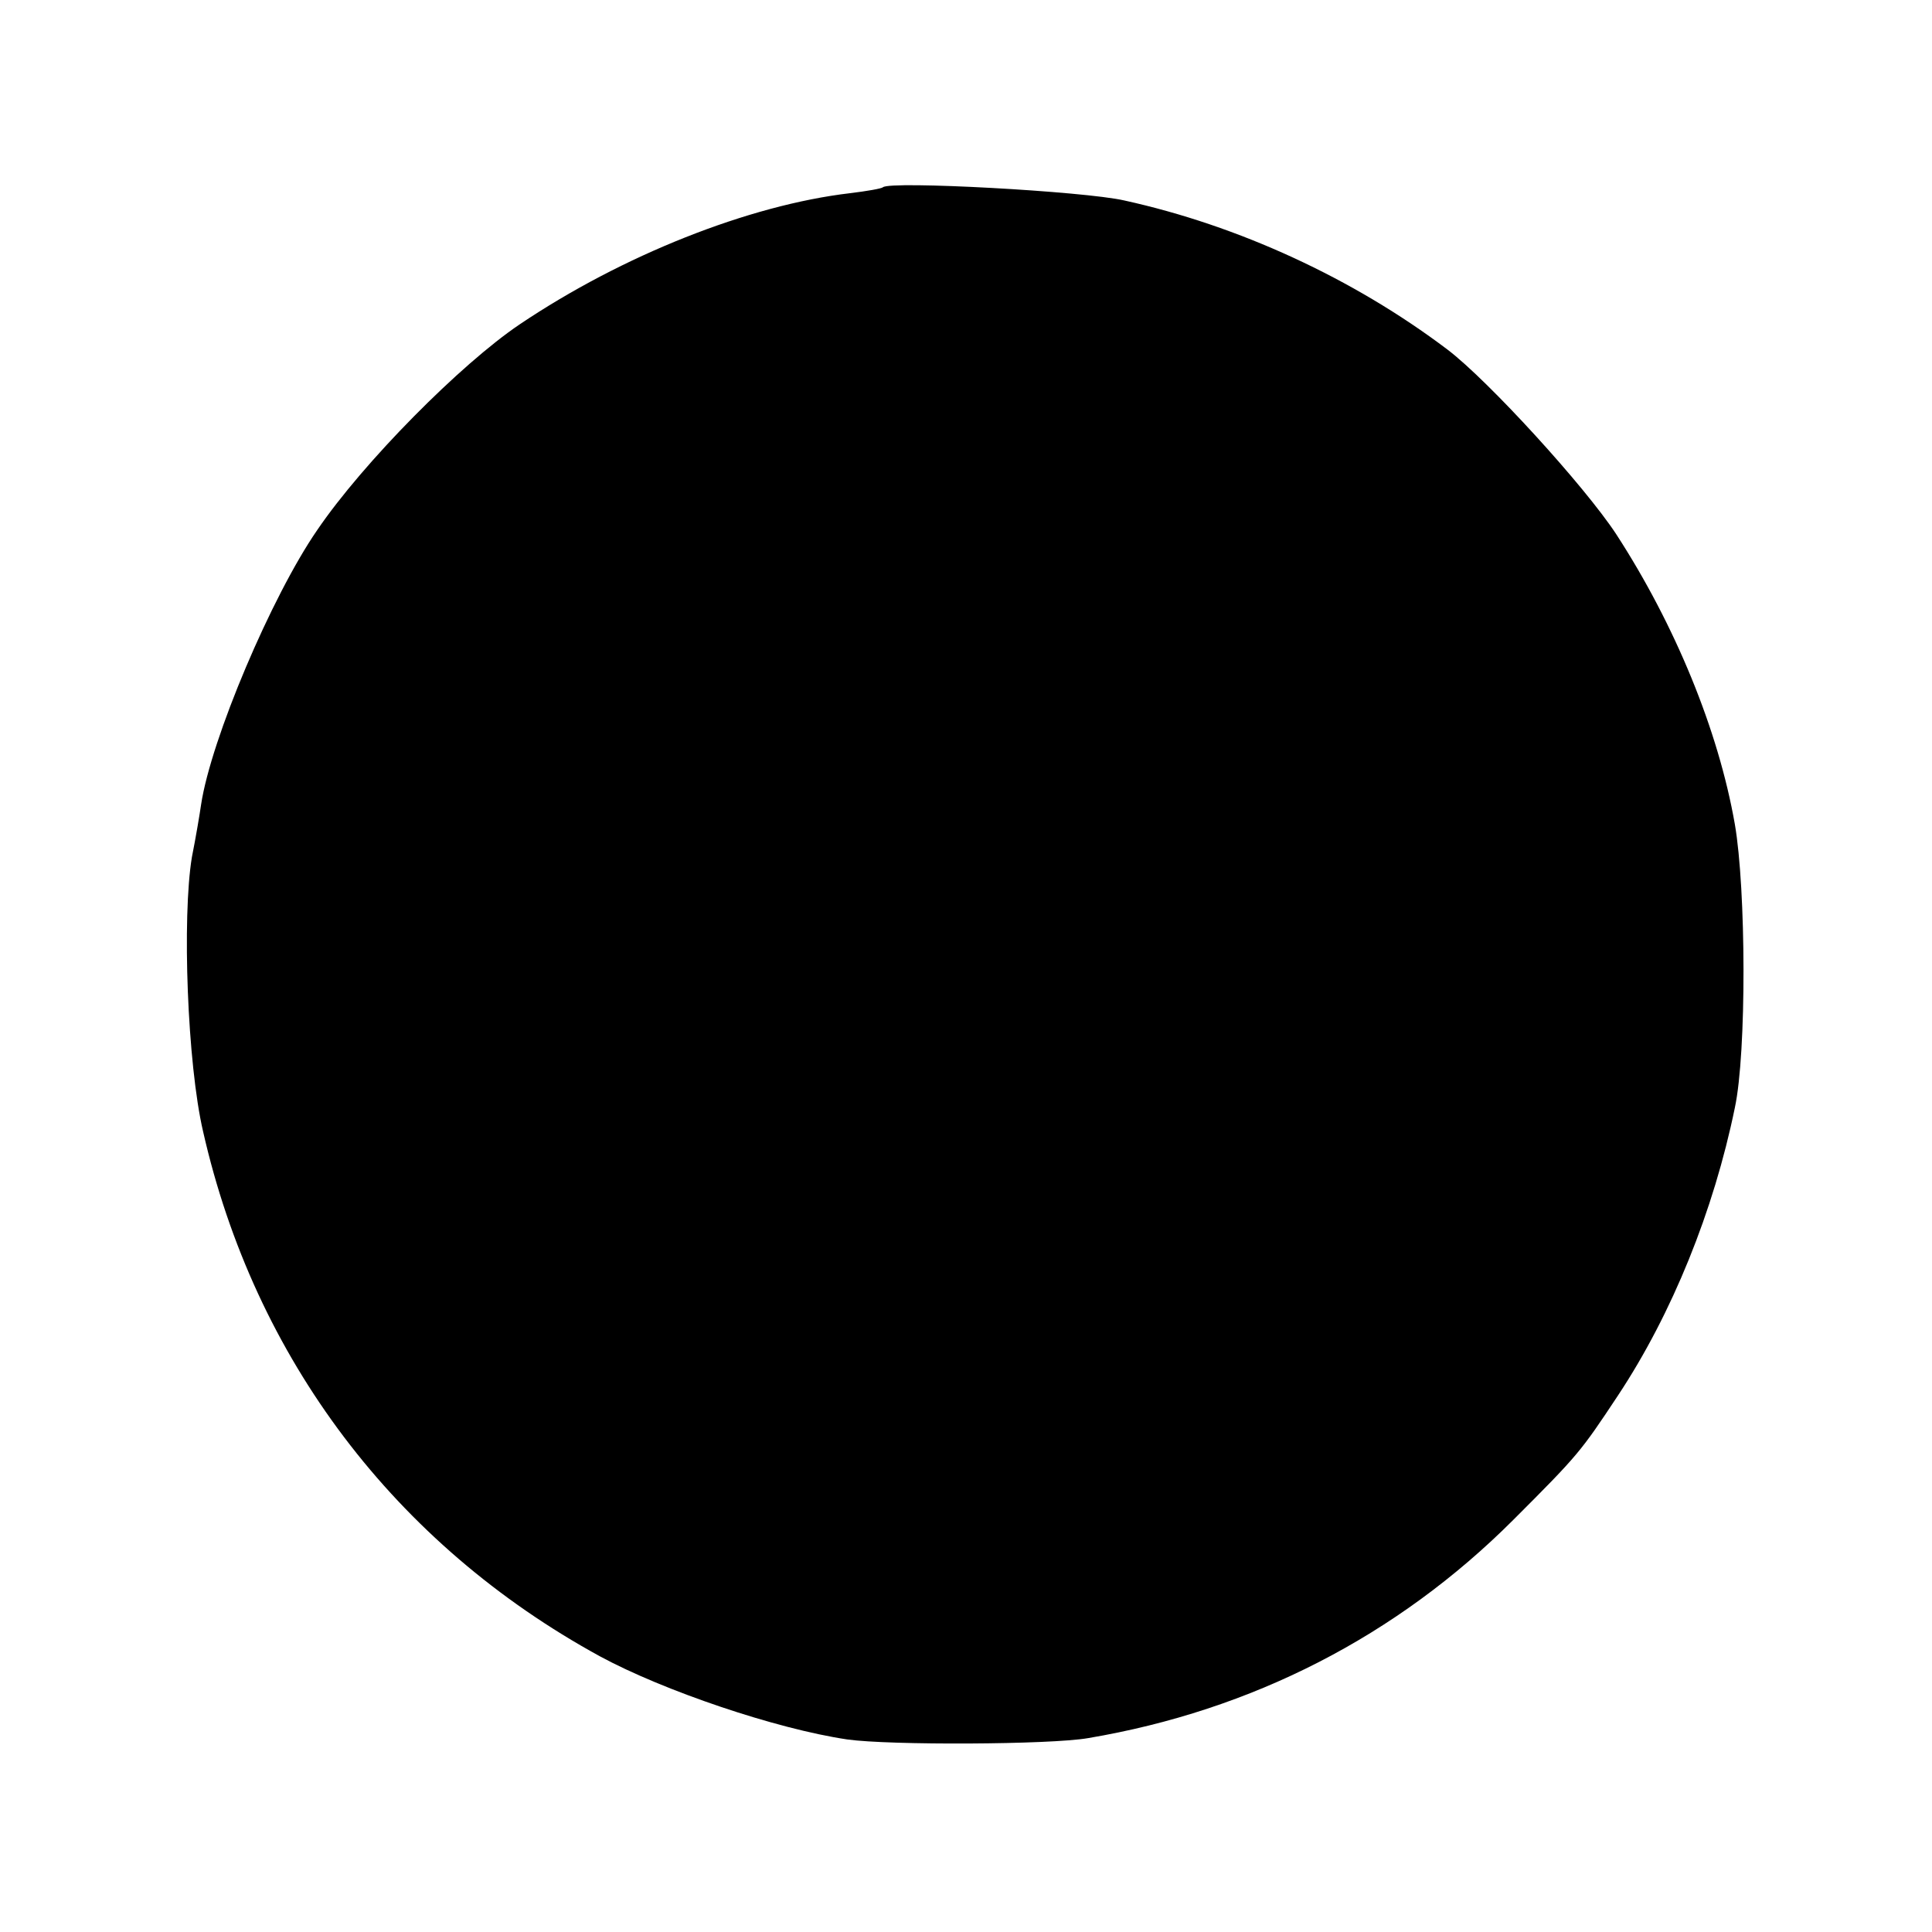
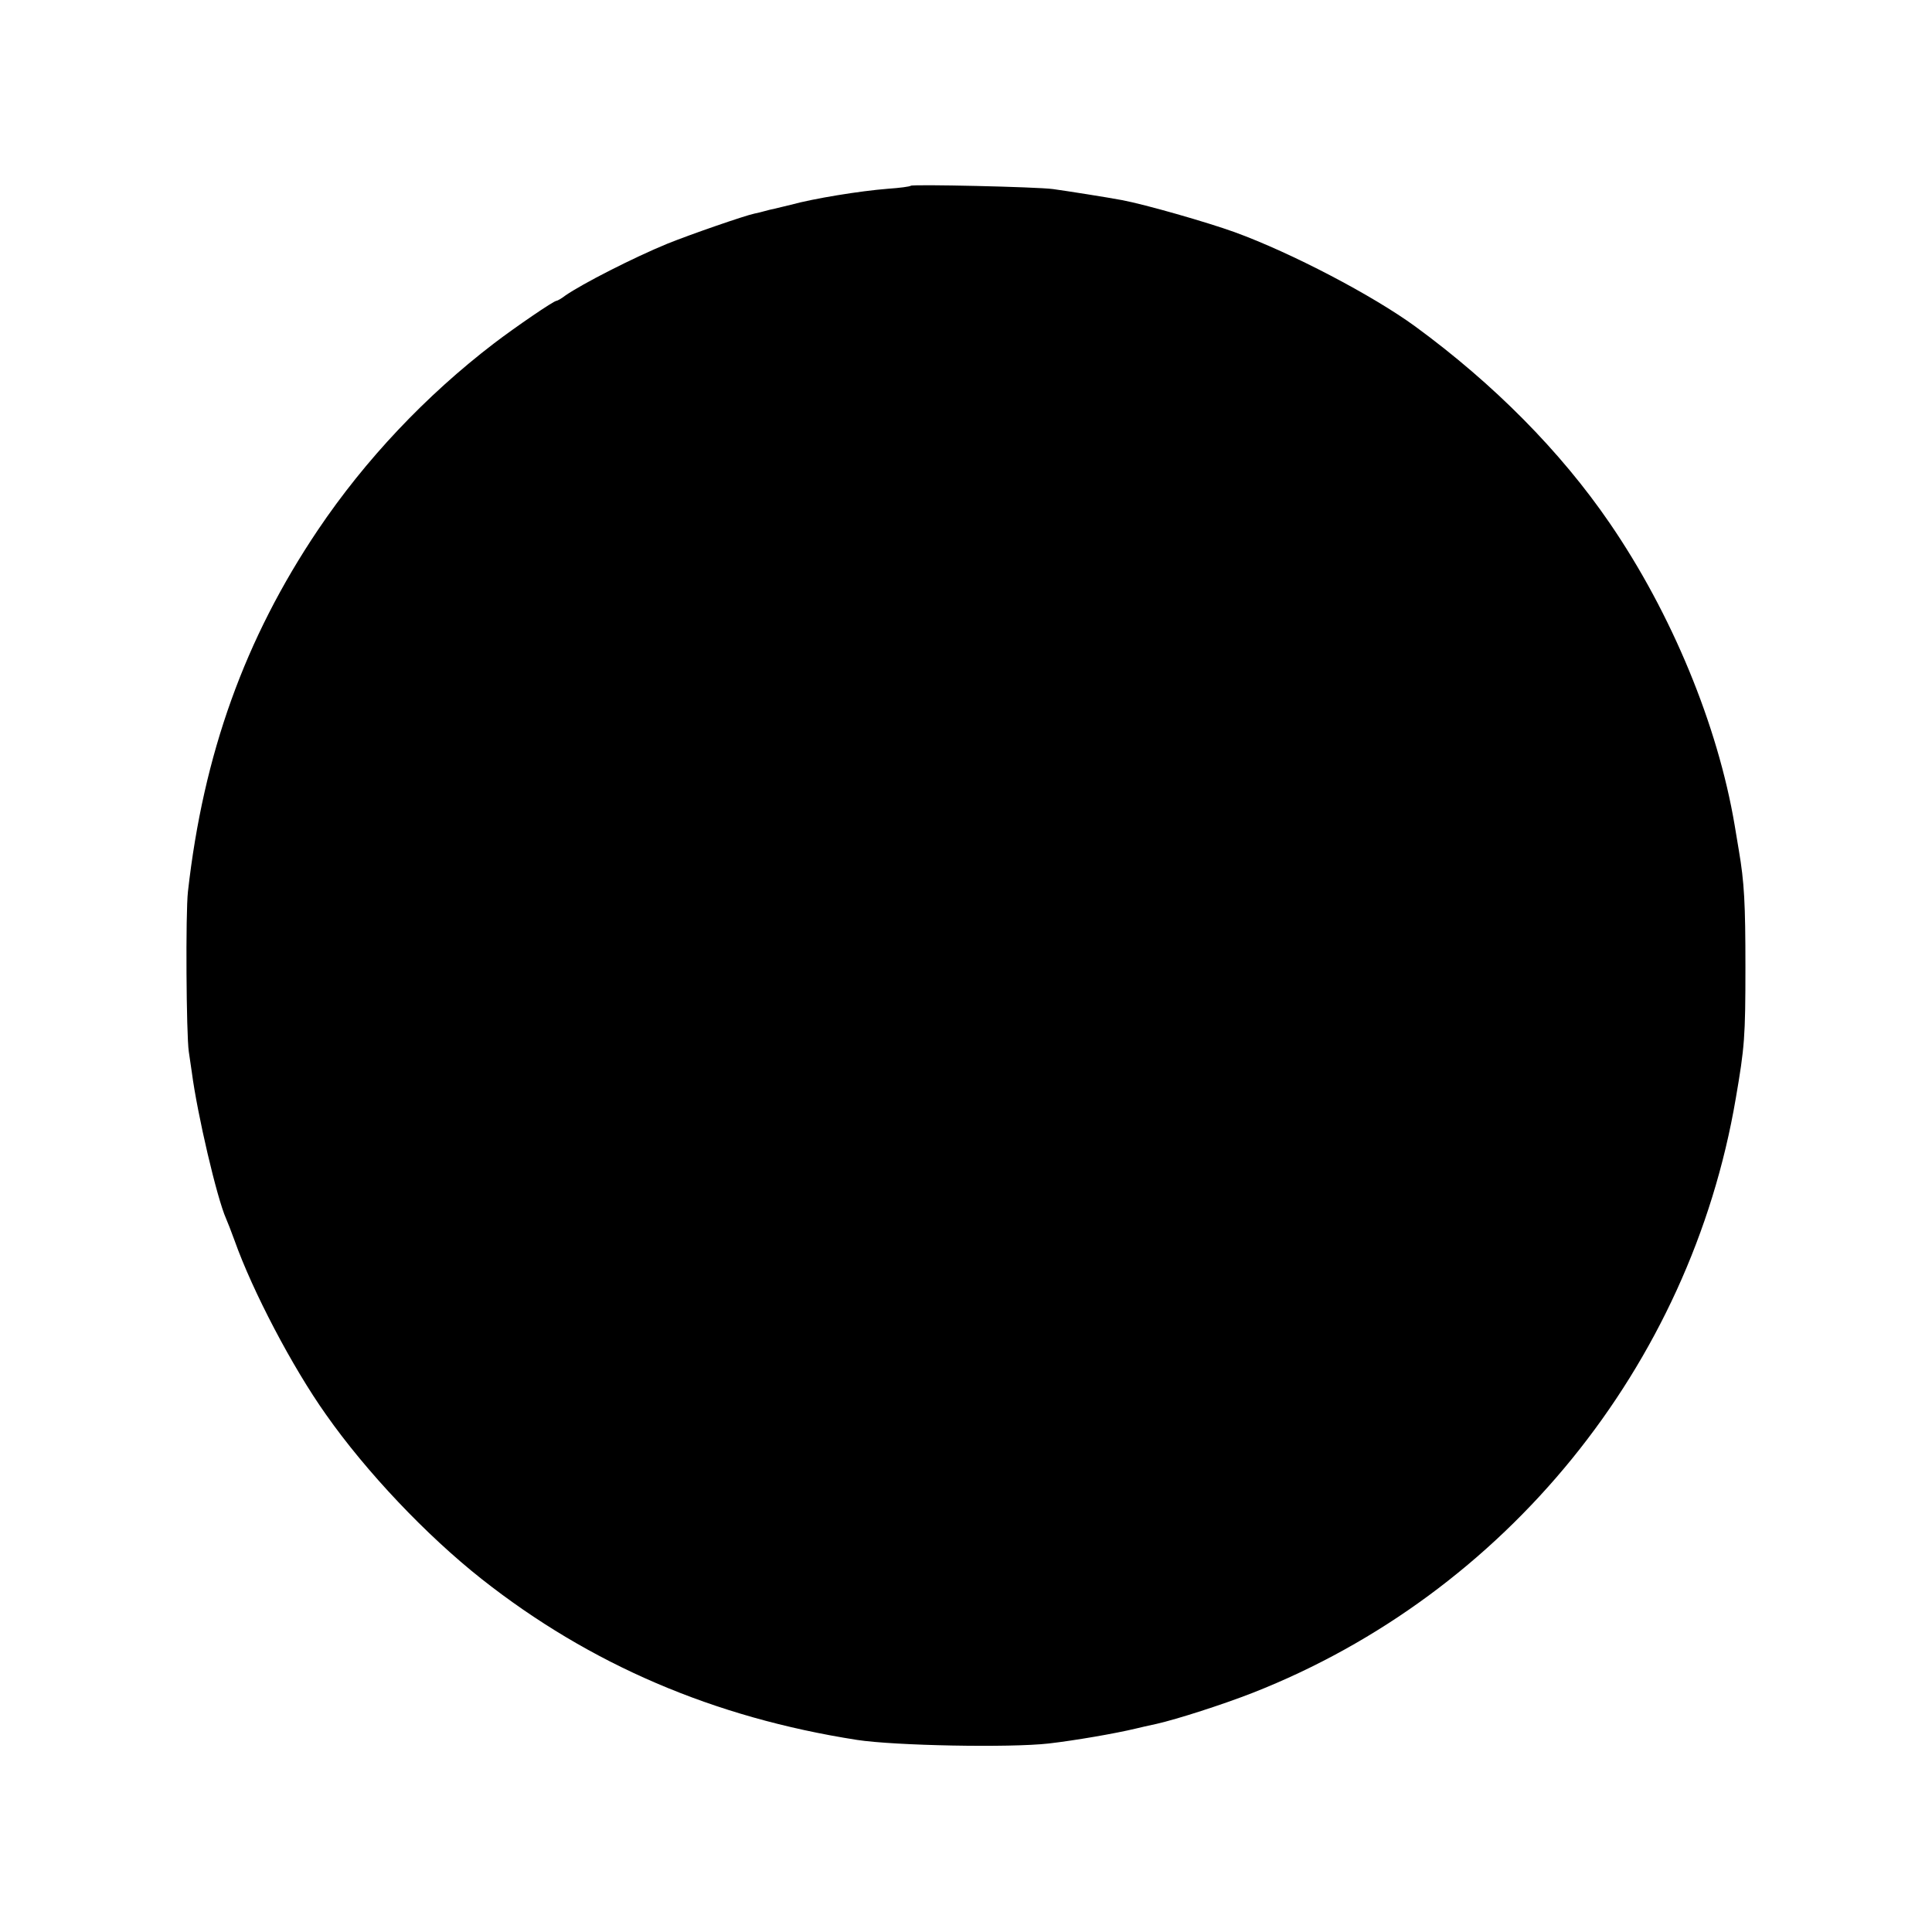
- <svg xmlns="http://www.w3.org/2000/svg" version="1.0" width="293pt" height="293pt" viewBox="0 0 293 293" preserveAspectRatio="xMidYMid meet">
-   <g transform="translate(0,293) scale(0.1,-0.1)" fill="#000000" stroke="none">
-     <path d="M1339 2646 c-2 -2 -25 -6 -50 -9 -153 -18 -345 -94 -501 -199 -89 -60 -237 -209 -307 -312 -69 -100 -161 -317 -176 -416 -2 -14 -8 -50 -14 -80 -15 -91 -7 -313 17 -416 78 -344 291 -626 602 -796 96 -52 267 -110 375 -126 64 -9 307 -8 365 2 249 42 469 155 645 331 99 99 102 103 159 189 82 124 145 280 177 436 18 84 17 332 0 430 -25 143 -91 303 -180 440 -48 73 -194 233 -256 280 -143 108 -317 188 -490 226 -61 14 -355 30 -366 20z" />
+ <svg xmlns="http://www.w3.org/2000/svg" version="1.0" width="700pt" height="700pt" viewBox="0 0 700 700" preserveAspectRatio="xMidYMid meet">
+   <g transform="translate(0,700) scale(0.1,-0.1)" fill="#000000" stroke="none">
+     <path d="M3300 6327 c-3 -3 -40 -8 -84 -11 -101 -8 -267 -35 -351 -58 -22 -5 -48 -12 -58 -14 -10 -2 -27 -6 -37 -9 -10 -3 -27 -7 -37 -9 -34 -7 -228 -74 -315 -109 -124 -51 -308 -145 -370 -188 -14 -11 -29 -19 -32 -19 -10 0 -150 -96 -226 -154 -247 -189 -467 -422 -638 -676 -265 -394 -415 -812 -471 -1310 -9 -78 -6 -519 3 -580 3 -19 8 -53 11 -75 20 -153 91 -456 124 -530 5 -11 19 -47 31 -80 65 -183 209 -458 331 -630 146 -208 364 -438 564 -596 393 -310 841 -502 1360 -583 136 -21 554 -29 695 -13 95 11 240 36 315 54 34 8 29 7 75 17 75 17 240 70 350 113 915 360 1584 1183 1749 2153 32 186 35 223 35 475 0 232 -4 308 -24 425 -5 30 -12 71 -15 90 -61 362 -228 767 -453 1095 -178 260 -420 504 -704 712 -155 113 -449 267 -655 342 -100 36 -323 100 -408 116 -53 10 -199 33 -250 40 -59 8 -509 18 -515 12z" />
  </g>
</svg>
